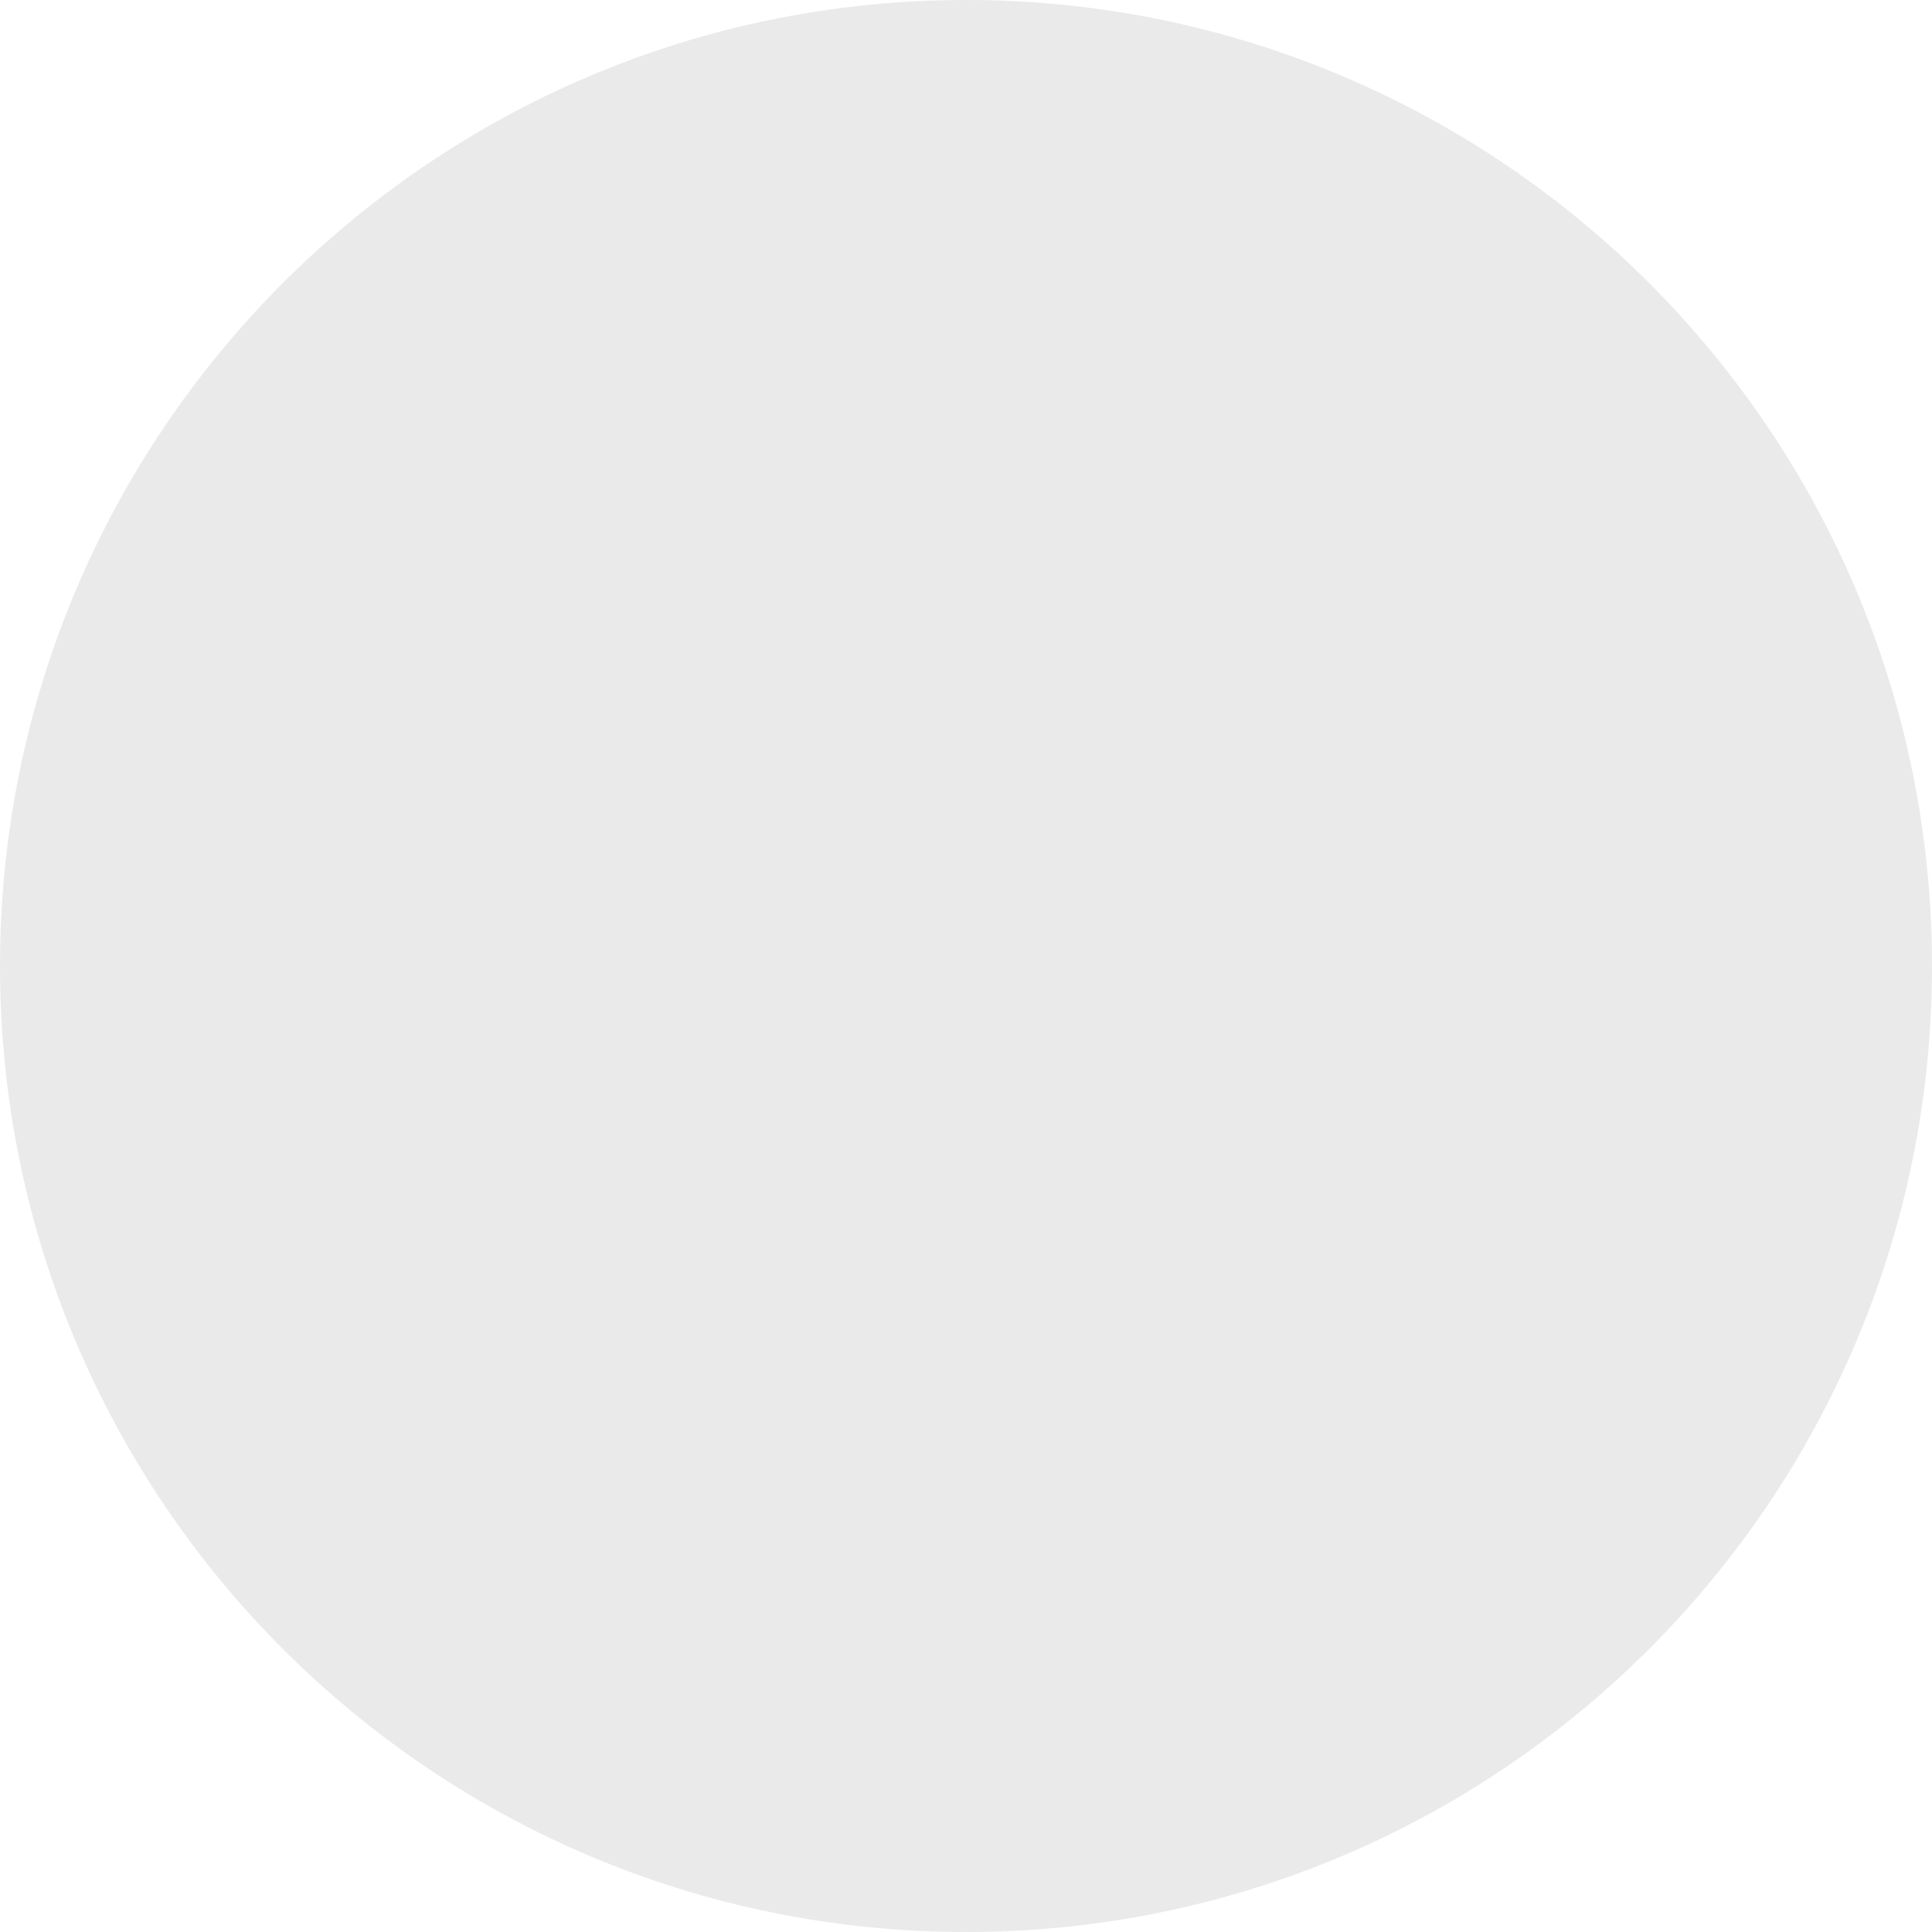
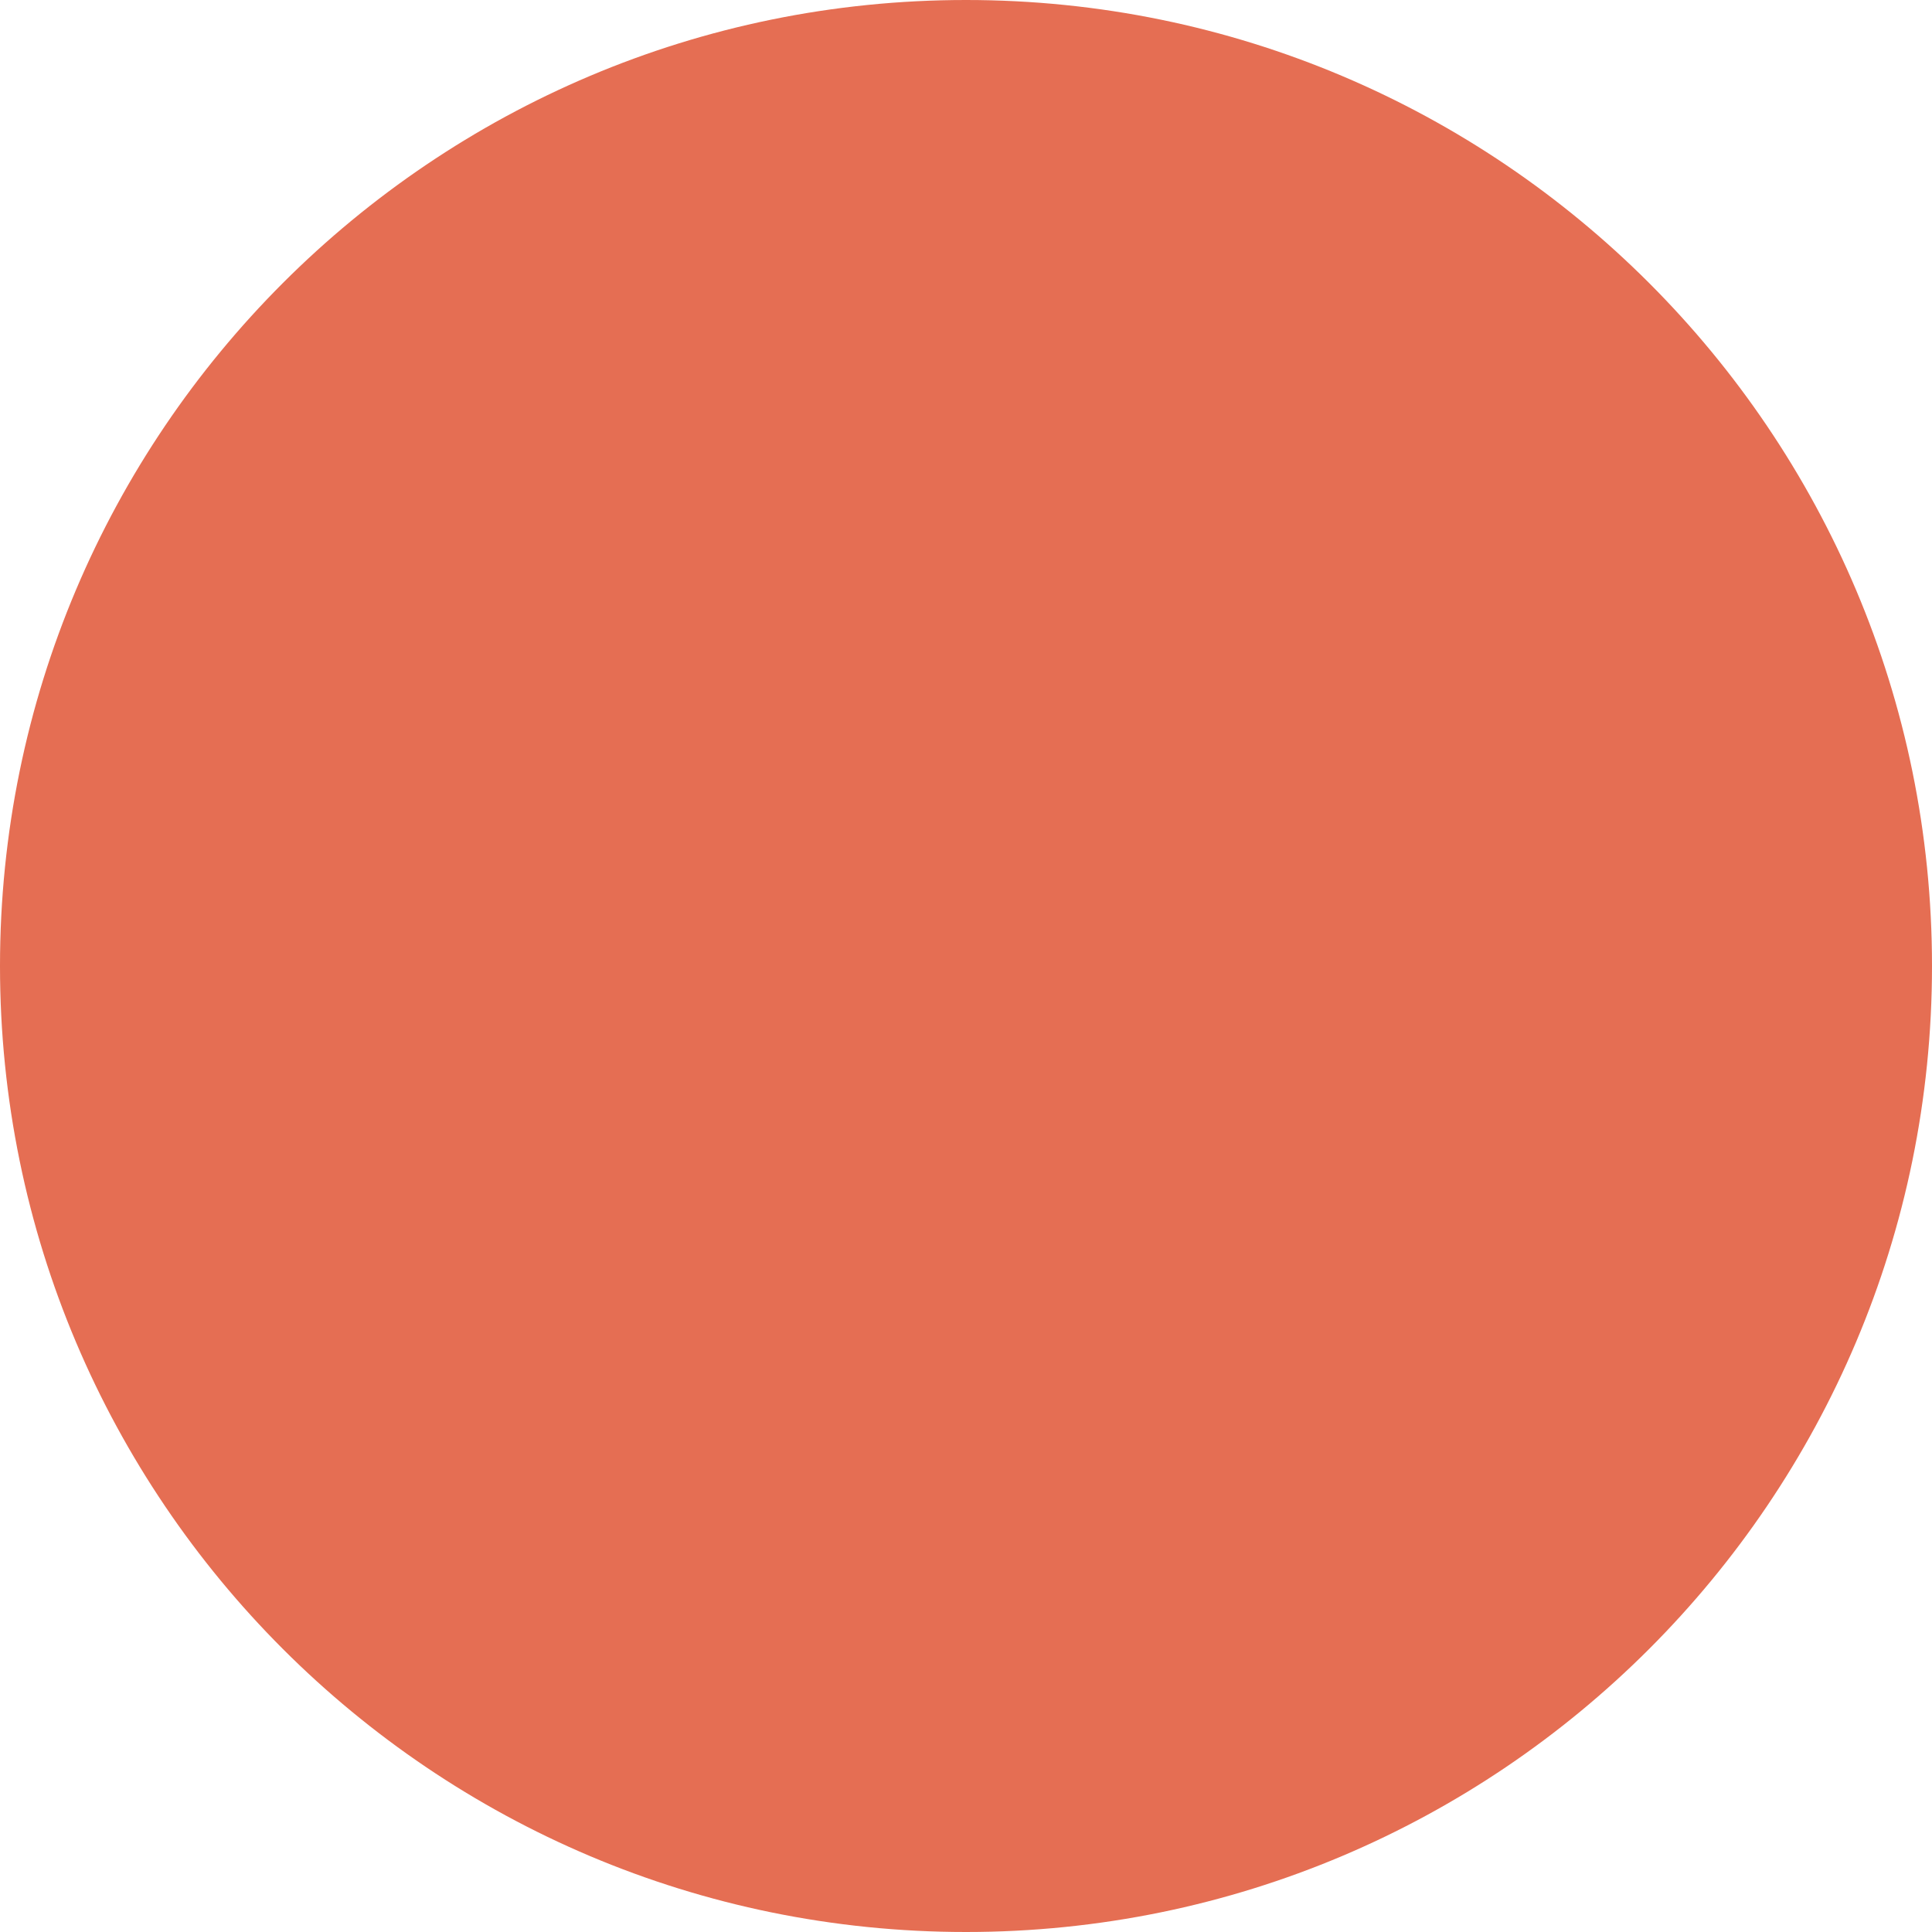
<svg xmlns="http://www.w3.org/2000/svg" width="8px" height="8px" viewBox="0 0 8 8" version="1.1">
  <defs />
  <g id="DS-V2" stroke="none" stroke-width="1" fill="none" fill-rule="evenodd">
-     <g id="Artboard-5" transform="translate(-76, -79)" fill="#EAEAEA">
-       <circle id="selected" cx="80" cy="83" r="4" />
+     <g id="Artboard-5" transform="translate(-76, -79)" fill="#E56E53">
+       <path d="M80,87 C82.209,87 84,85.209 84,83 C84,80.791 82.209,79 80,79 C77.791,79 76,80.791 76,83 C76,85.209 77.791,87 80,87 Z" id="selected" />
    </g>
  </g>
</svg>
